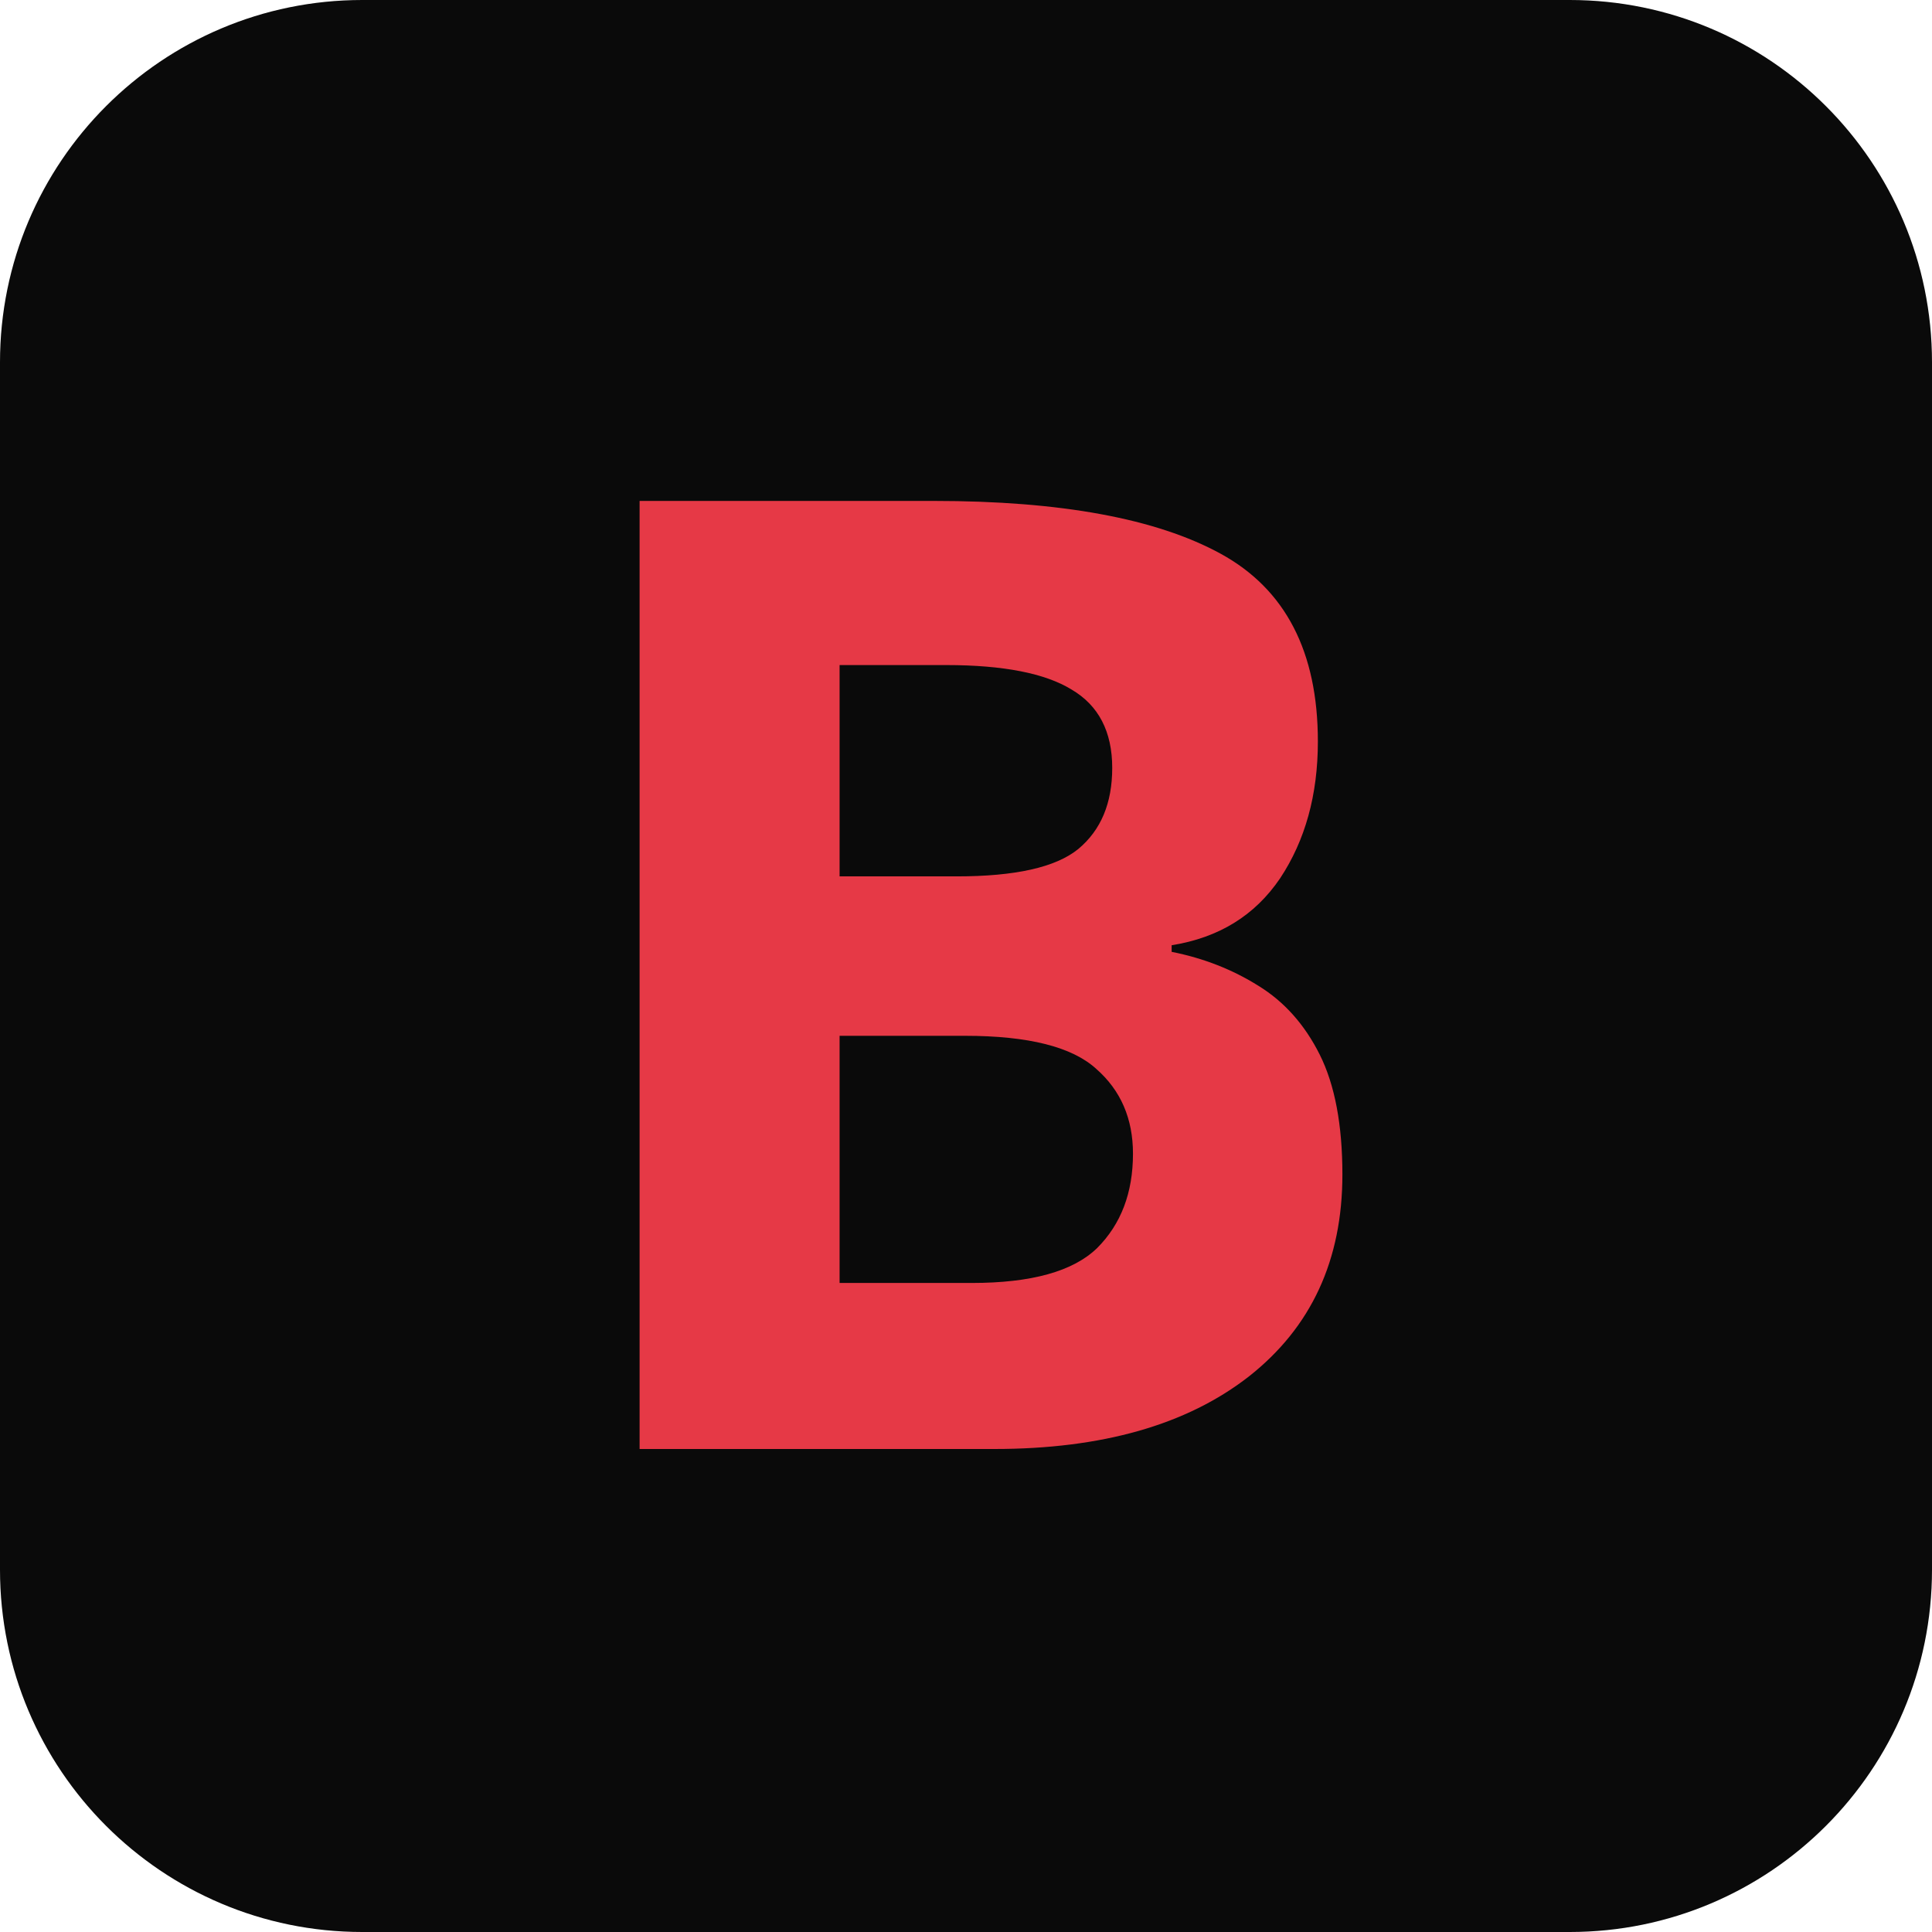
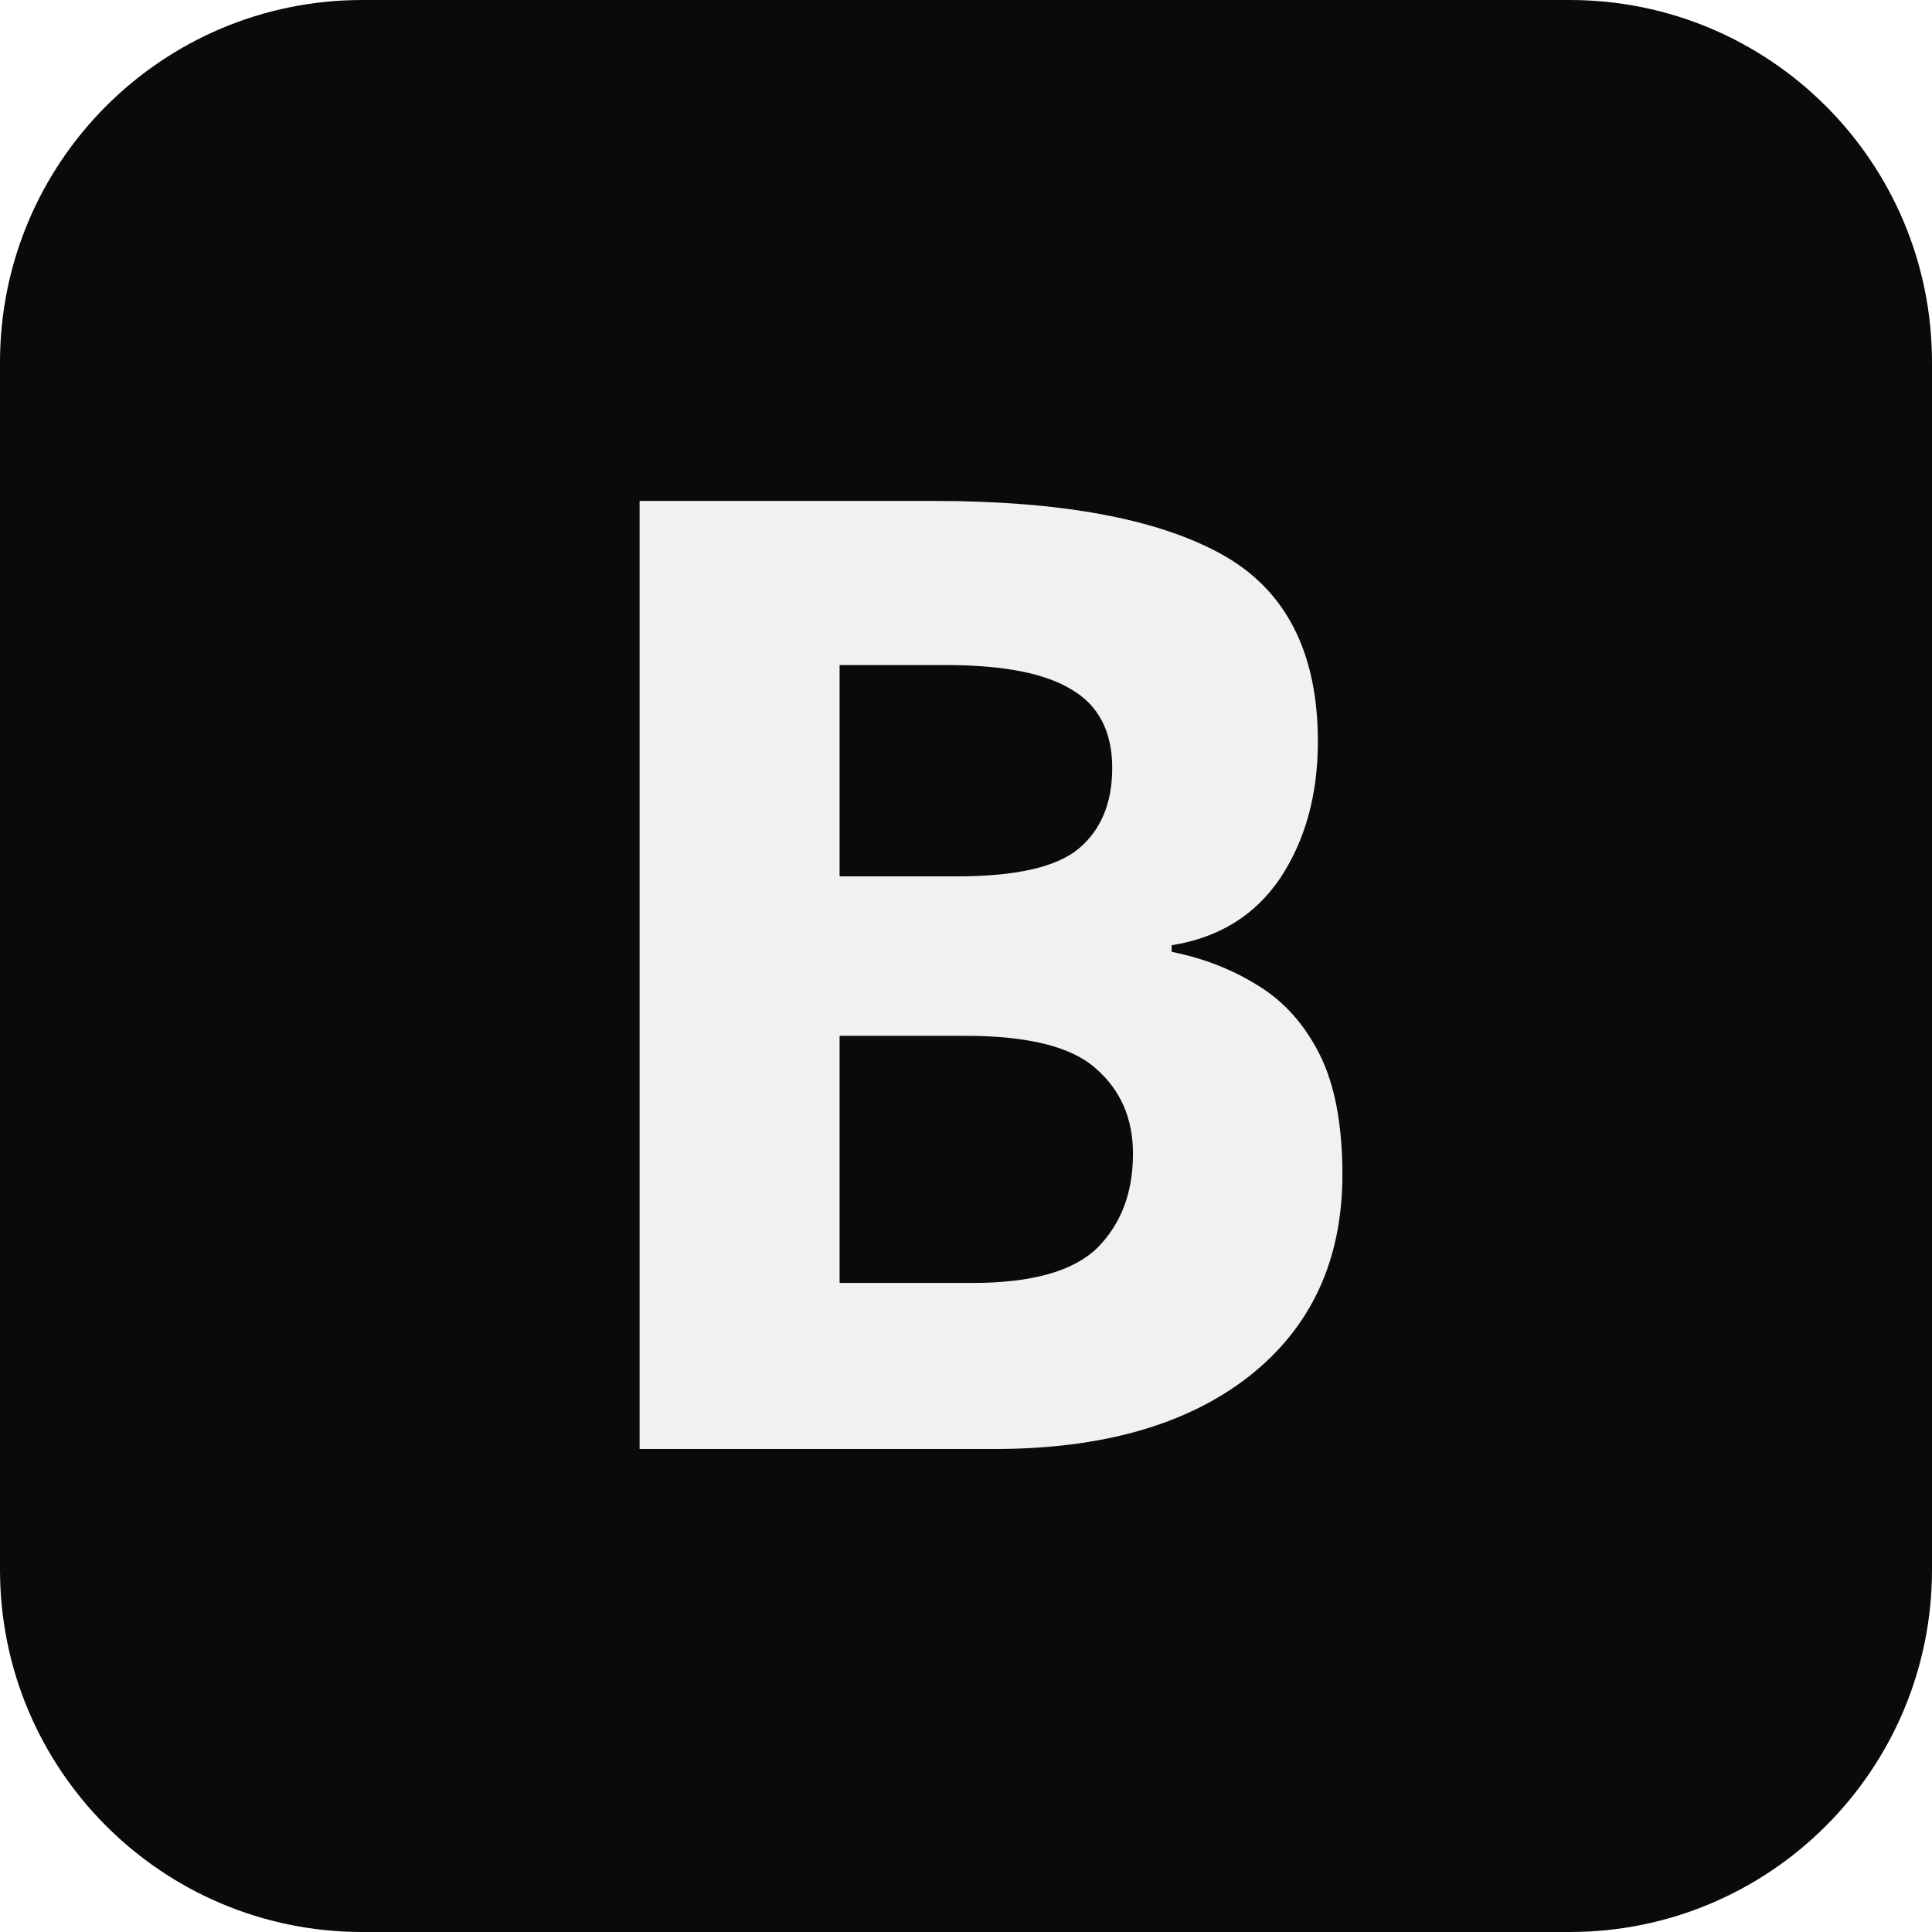
<svg xmlns="http://www.w3.org/2000/svg" width="32" height="32" viewBox="0 0 32 32">
  <rect width="32" height="32" rx="6" fill="#0a0a0a" />
-   <text x="16" y="24" text-anchor="middle" font-family="Arial Black, sans-serif" font-weight="900" font-size="22" fill="#E63946">B</text>
+   <text x="16" y="24" text-anchor="middle" font-family="Arial Black, sans-serif" font-weight="900" font-size="22" fill="#F1F1F1">B</text>
</svg>
